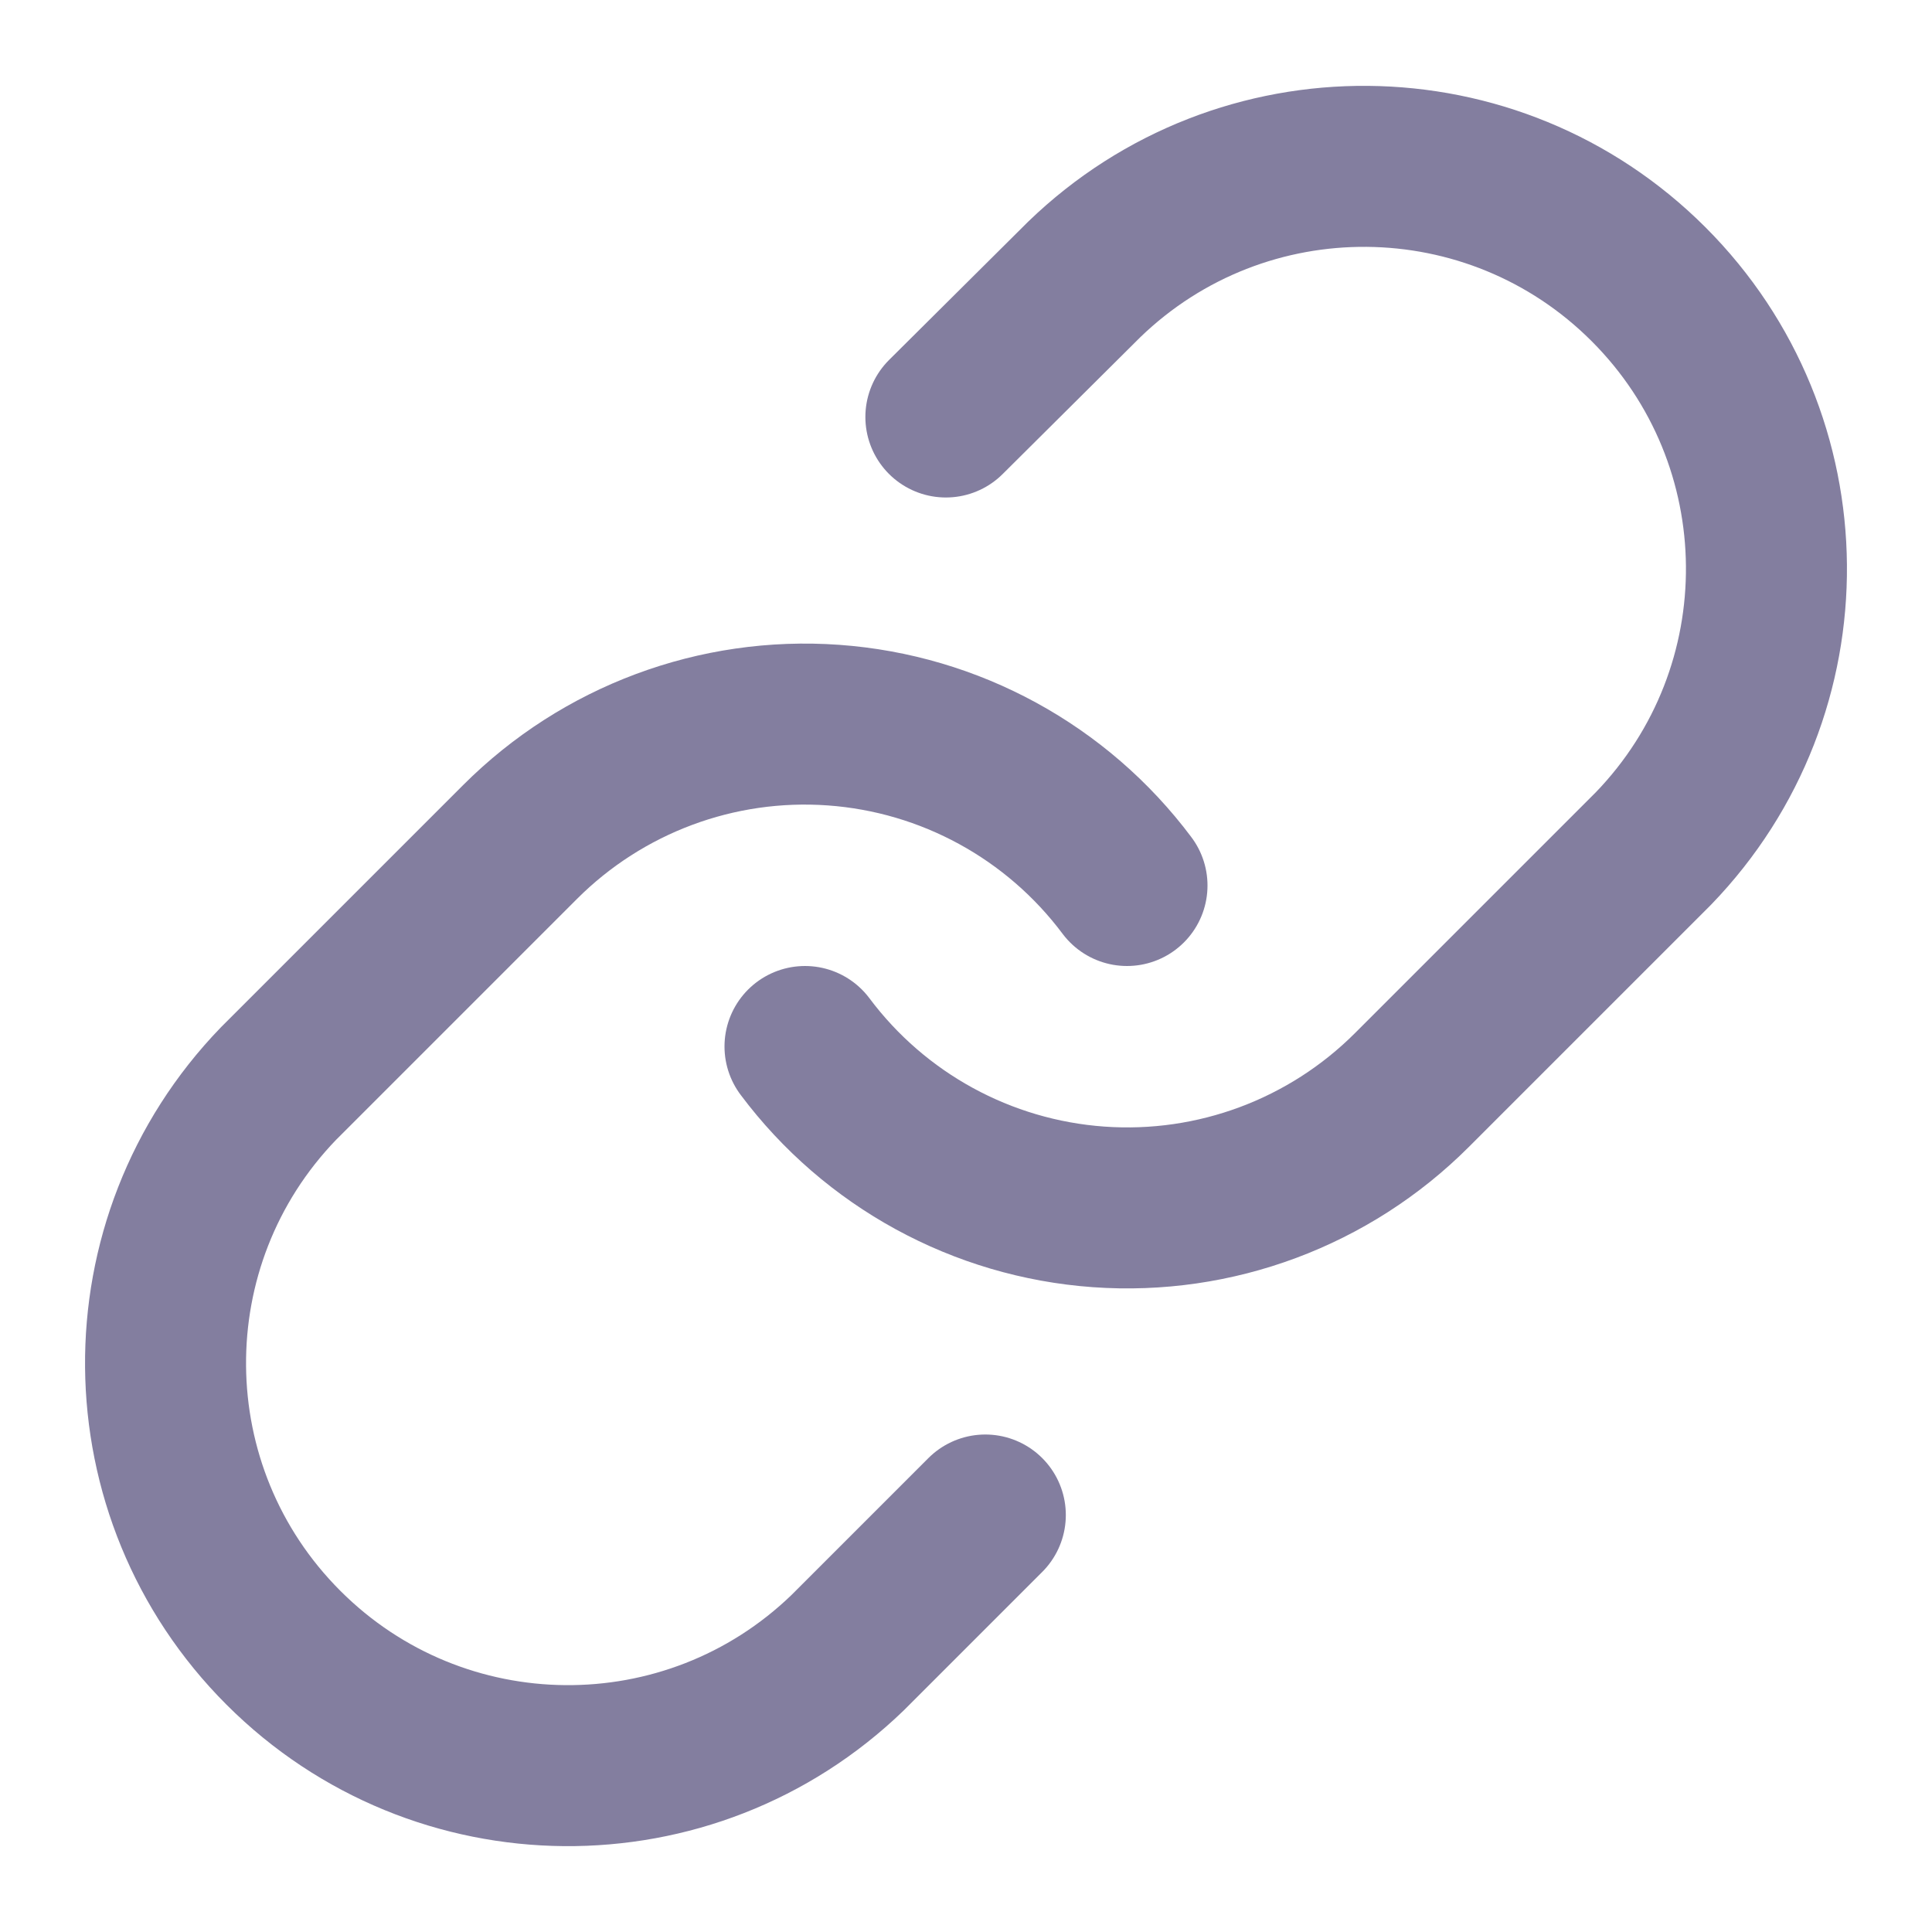
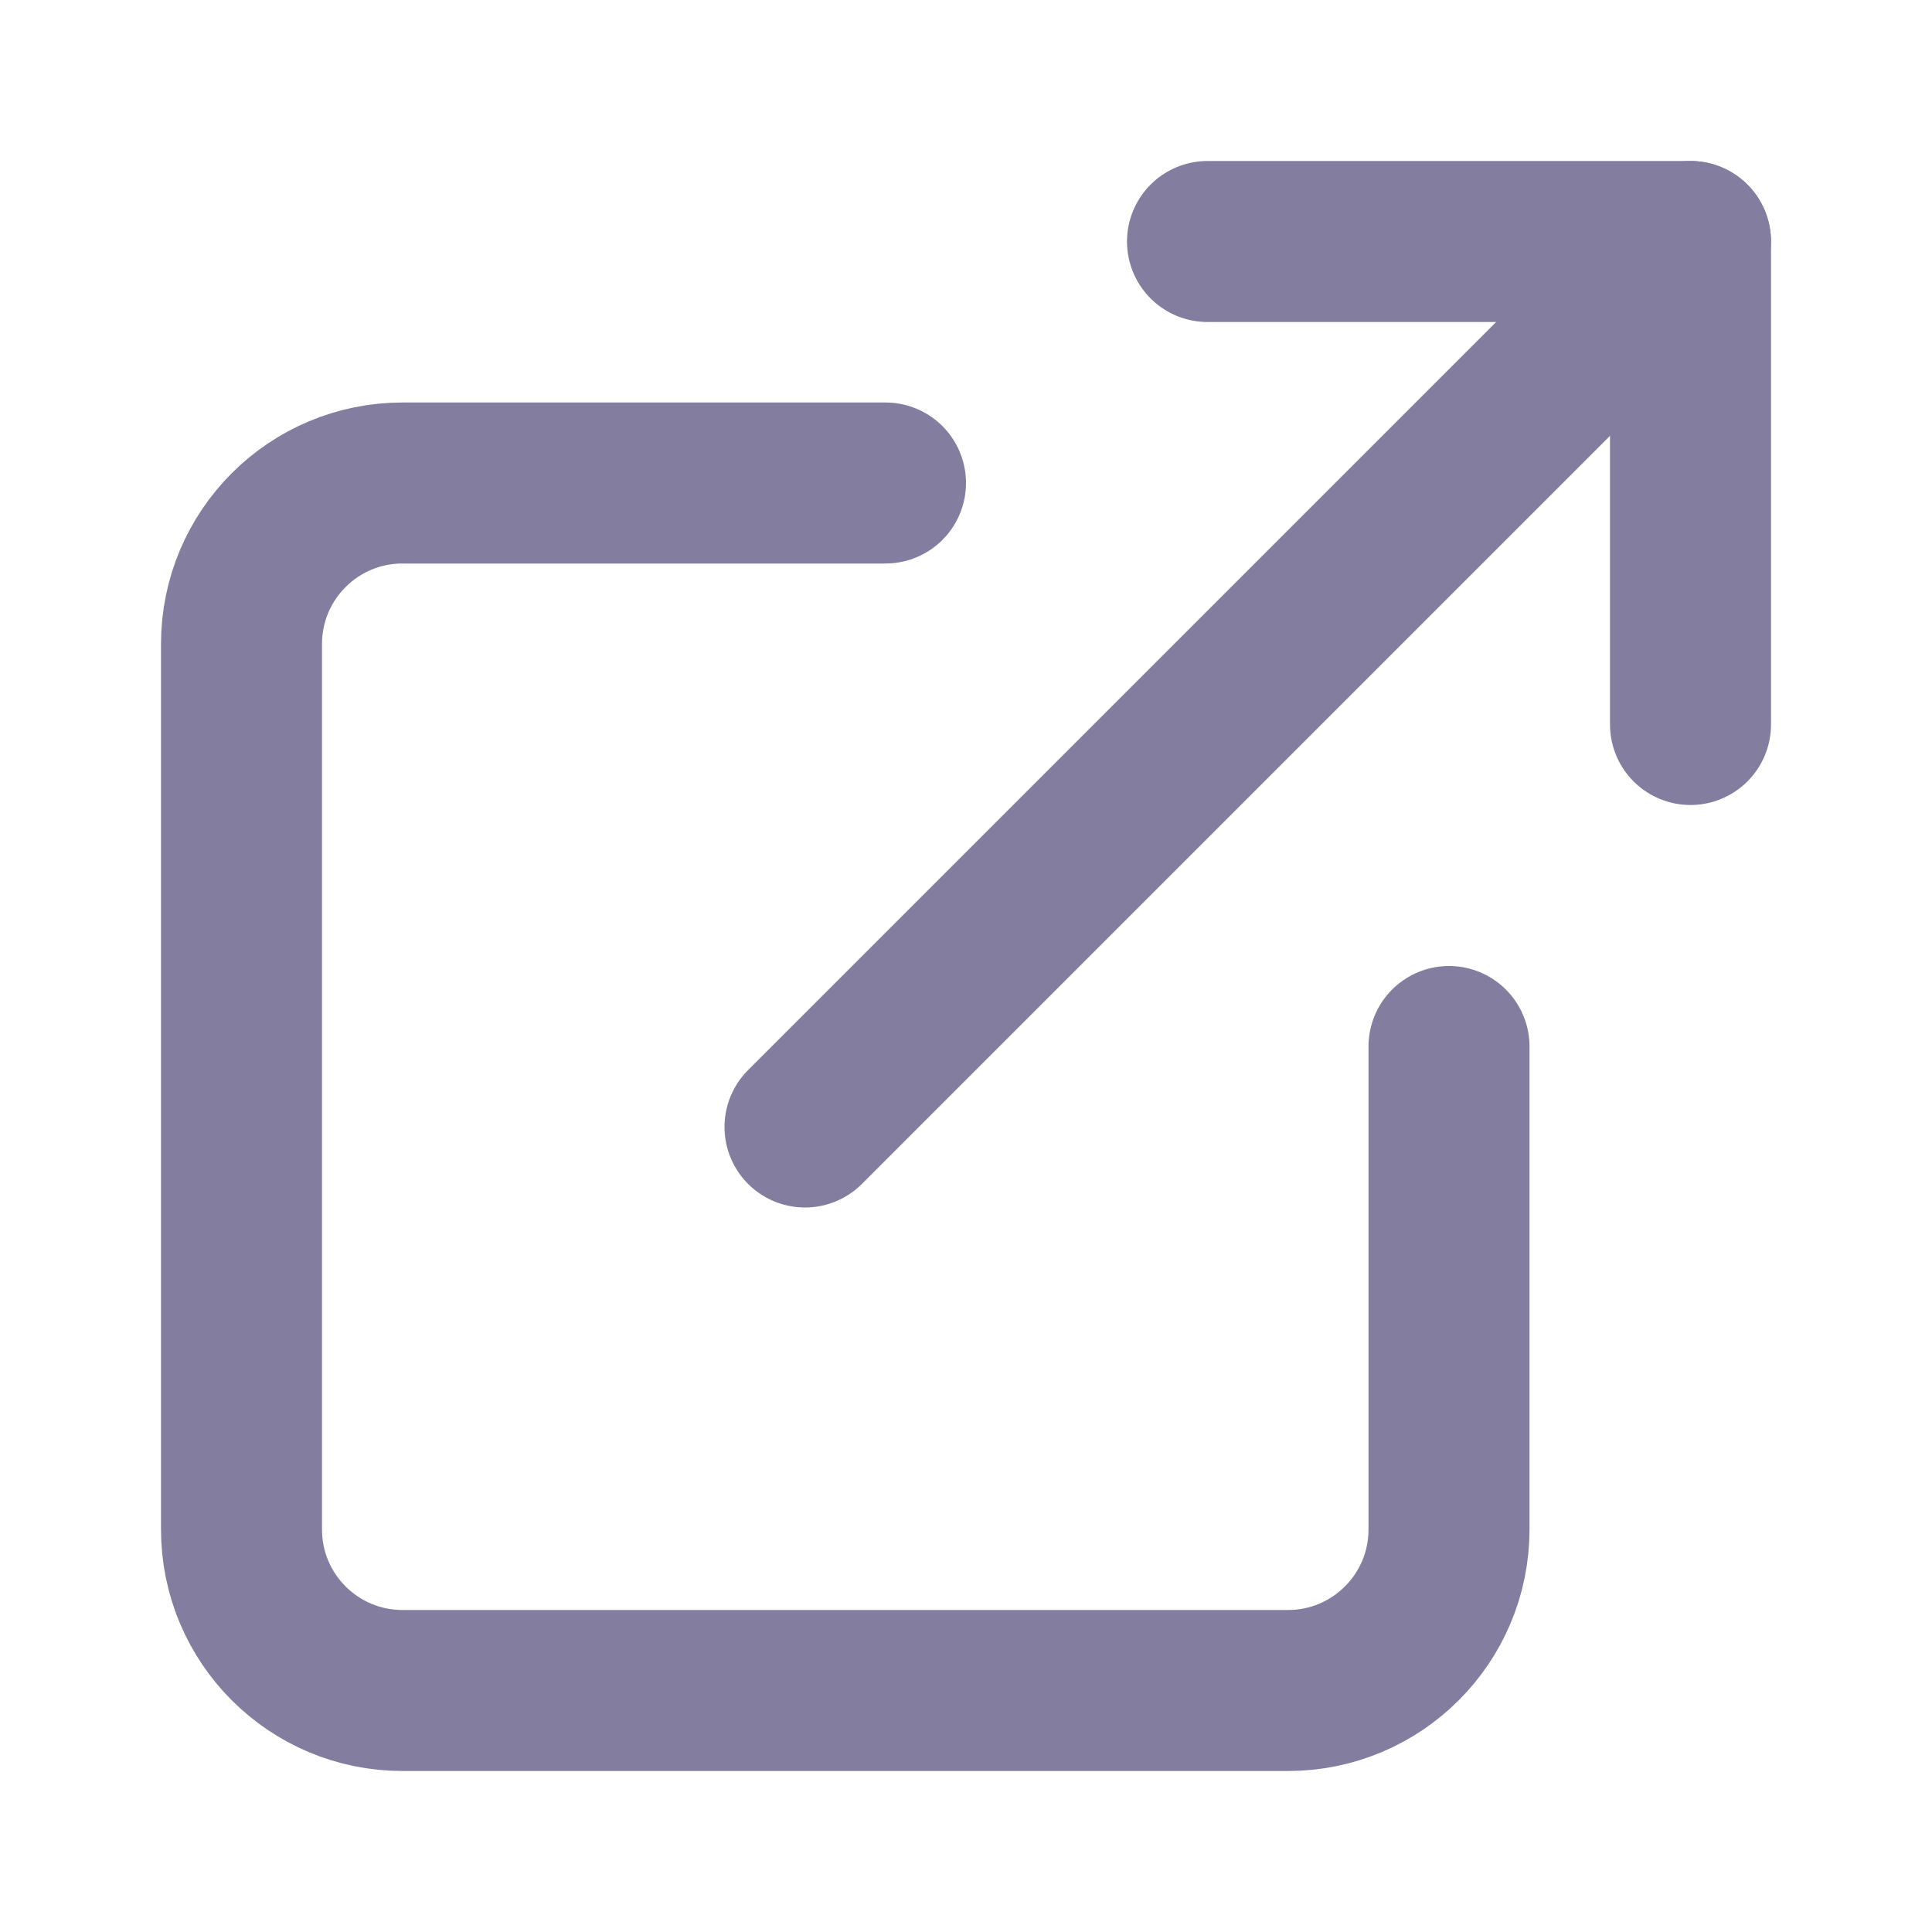
- <svg xmlns="http://www.w3.org/2000/svg" width="16" height="16" viewBox="0 0 24 24" fill="none" stroke="#837E9F" stroke-width="2" stroke-linecap="round" stroke-linejoin="round" class="feather feather-link">
-   <path d="M10 13a5 5 0 0 0 7.54.54l3-3a5 5 0 0 0-7.07-7.07l-1.72 1.71" />
-   <path d="M14 11a5 5 0 0 0-7.54-.54l-3 3a5 5 0 0 0 7.07 7.07l1.71-1.71" />
+ <svg xmlns="http://www.w3.org/2000/svg" width="16" height="16" viewBox="0 0 24 24" fill="none" stroke="#837E9F" stroke-width="2" stroke-linecap="round" stroke-linejoin="round" class="feather feather-external-link">
+   <path d="M18 13v6a2 2 0 0 1-2 2H5a2 2 0 0 1-2-2V8a2 2 0 0 1 2-2h6" />
+   <polyline points="15 3 21 3 21 9" />
+   <line x1="10" y1="14" x2="21" y2="3" />
</svg>
